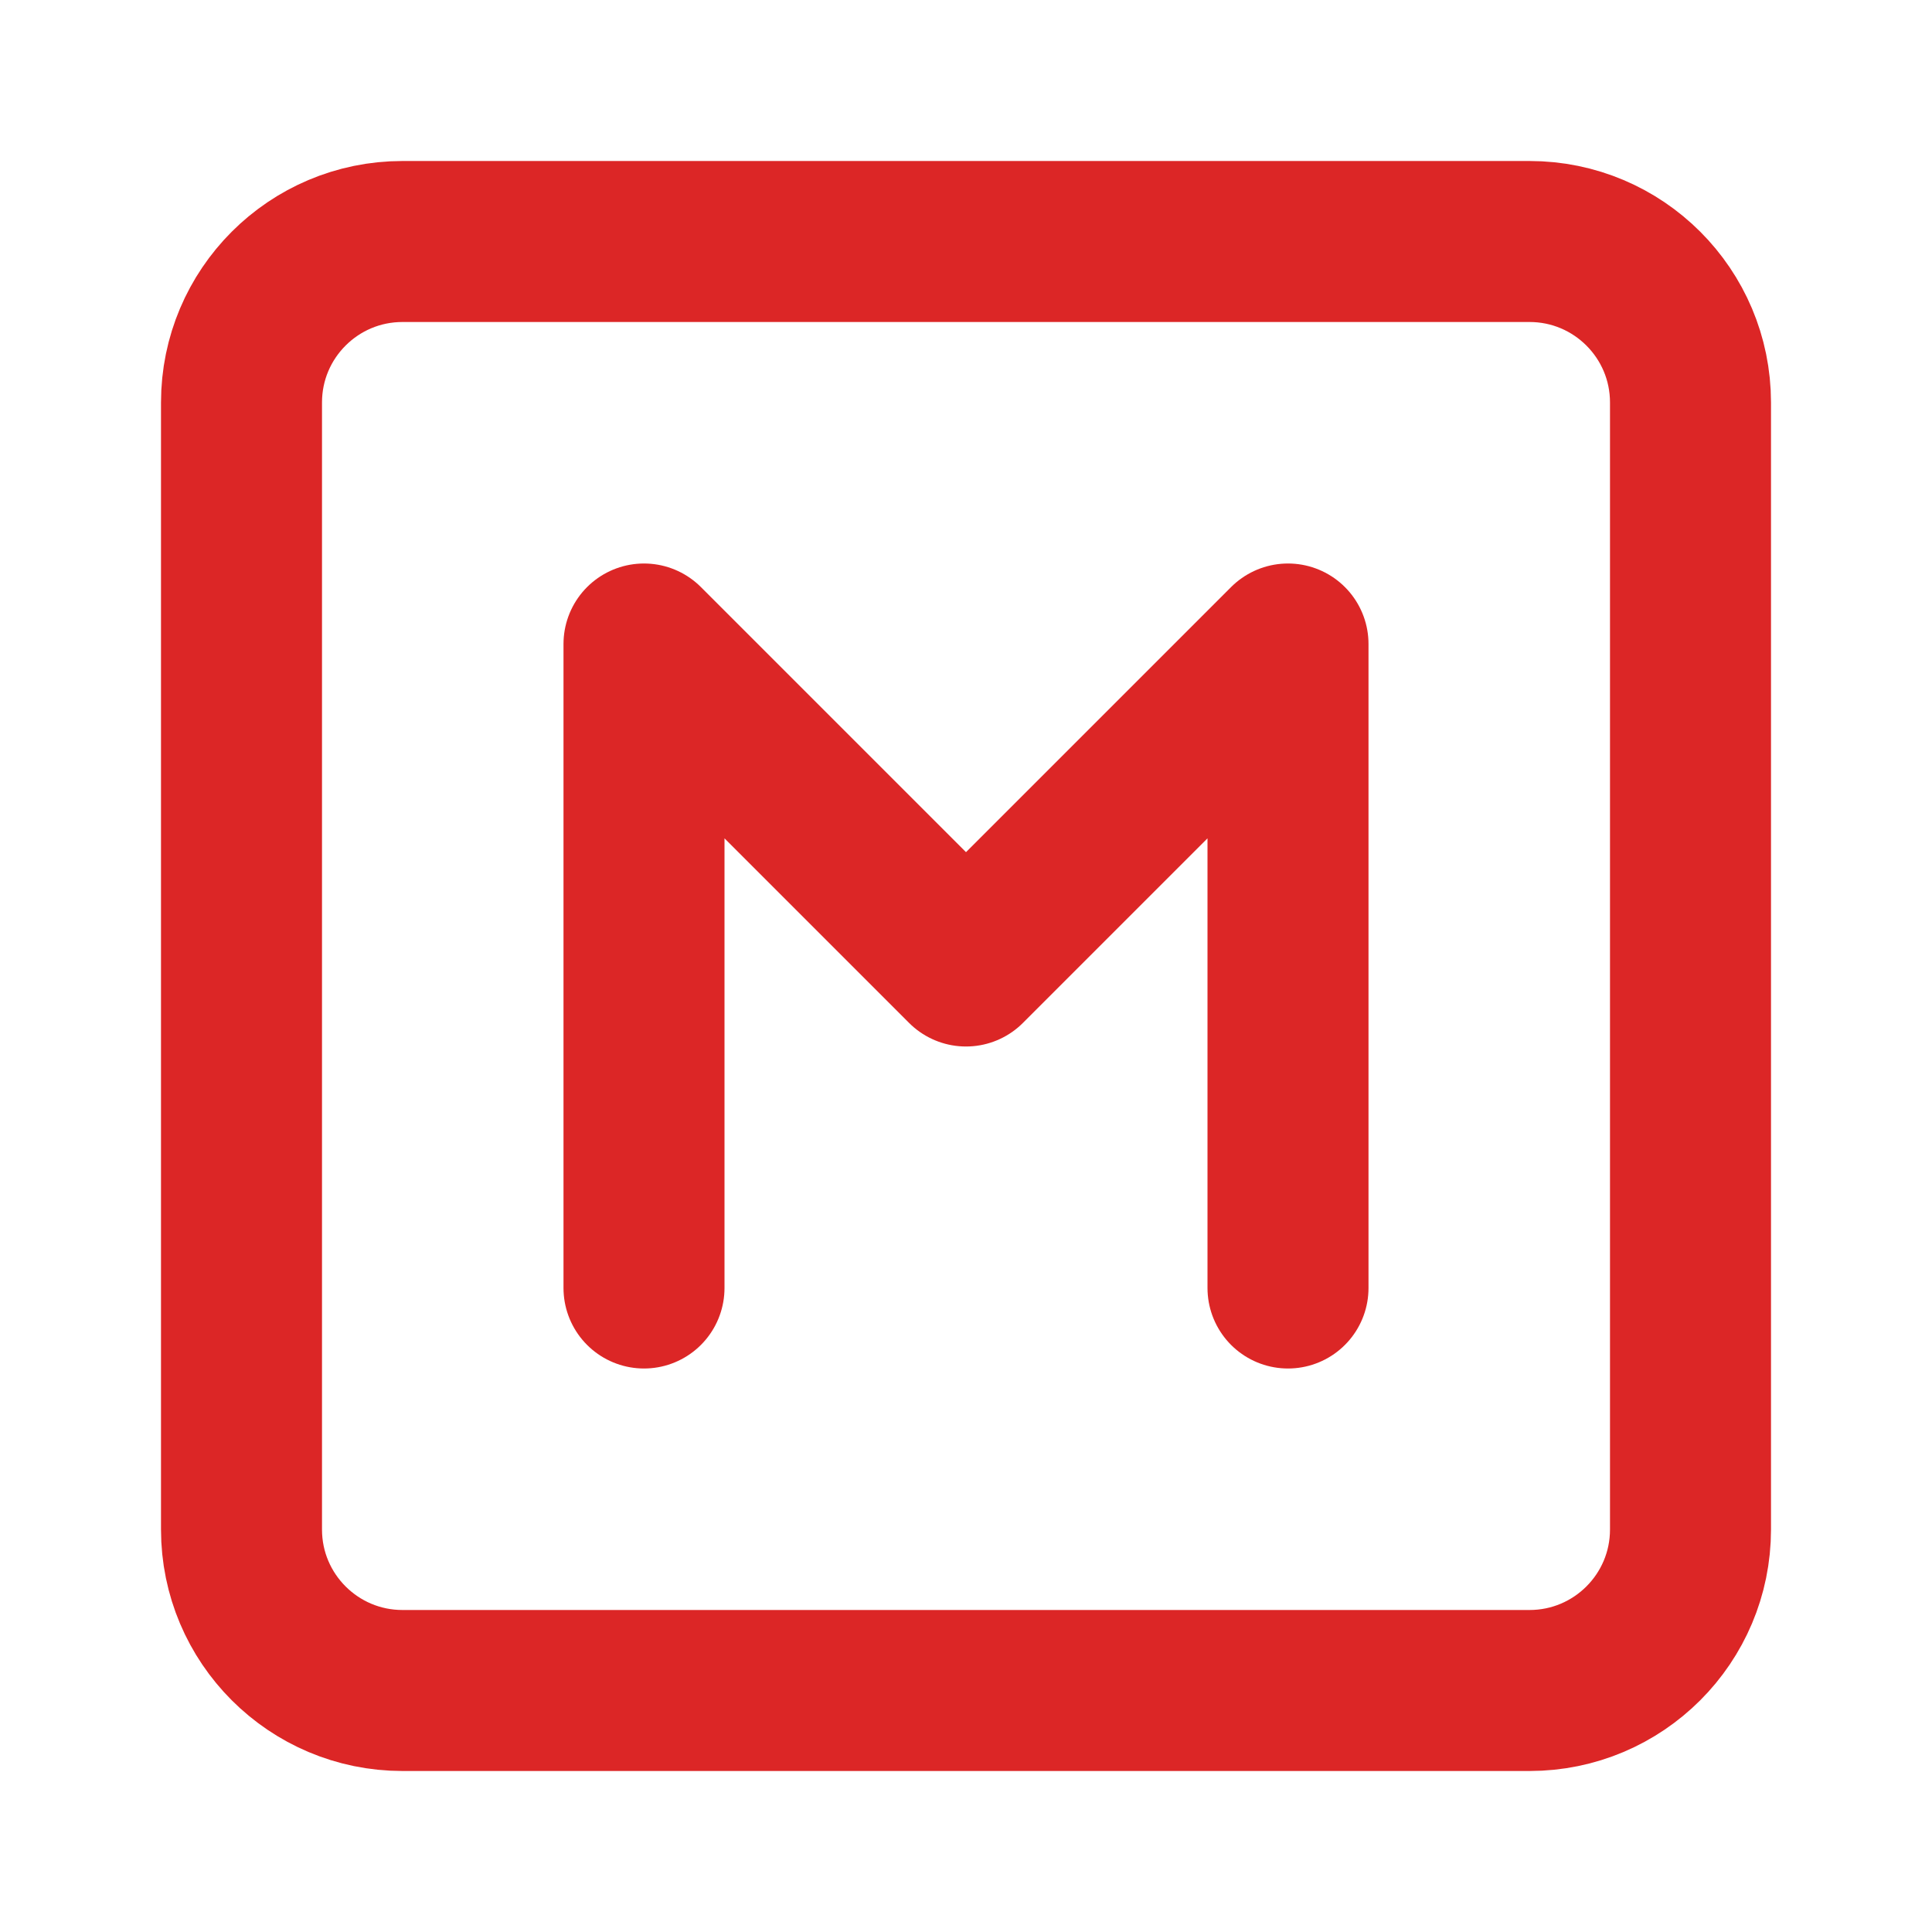
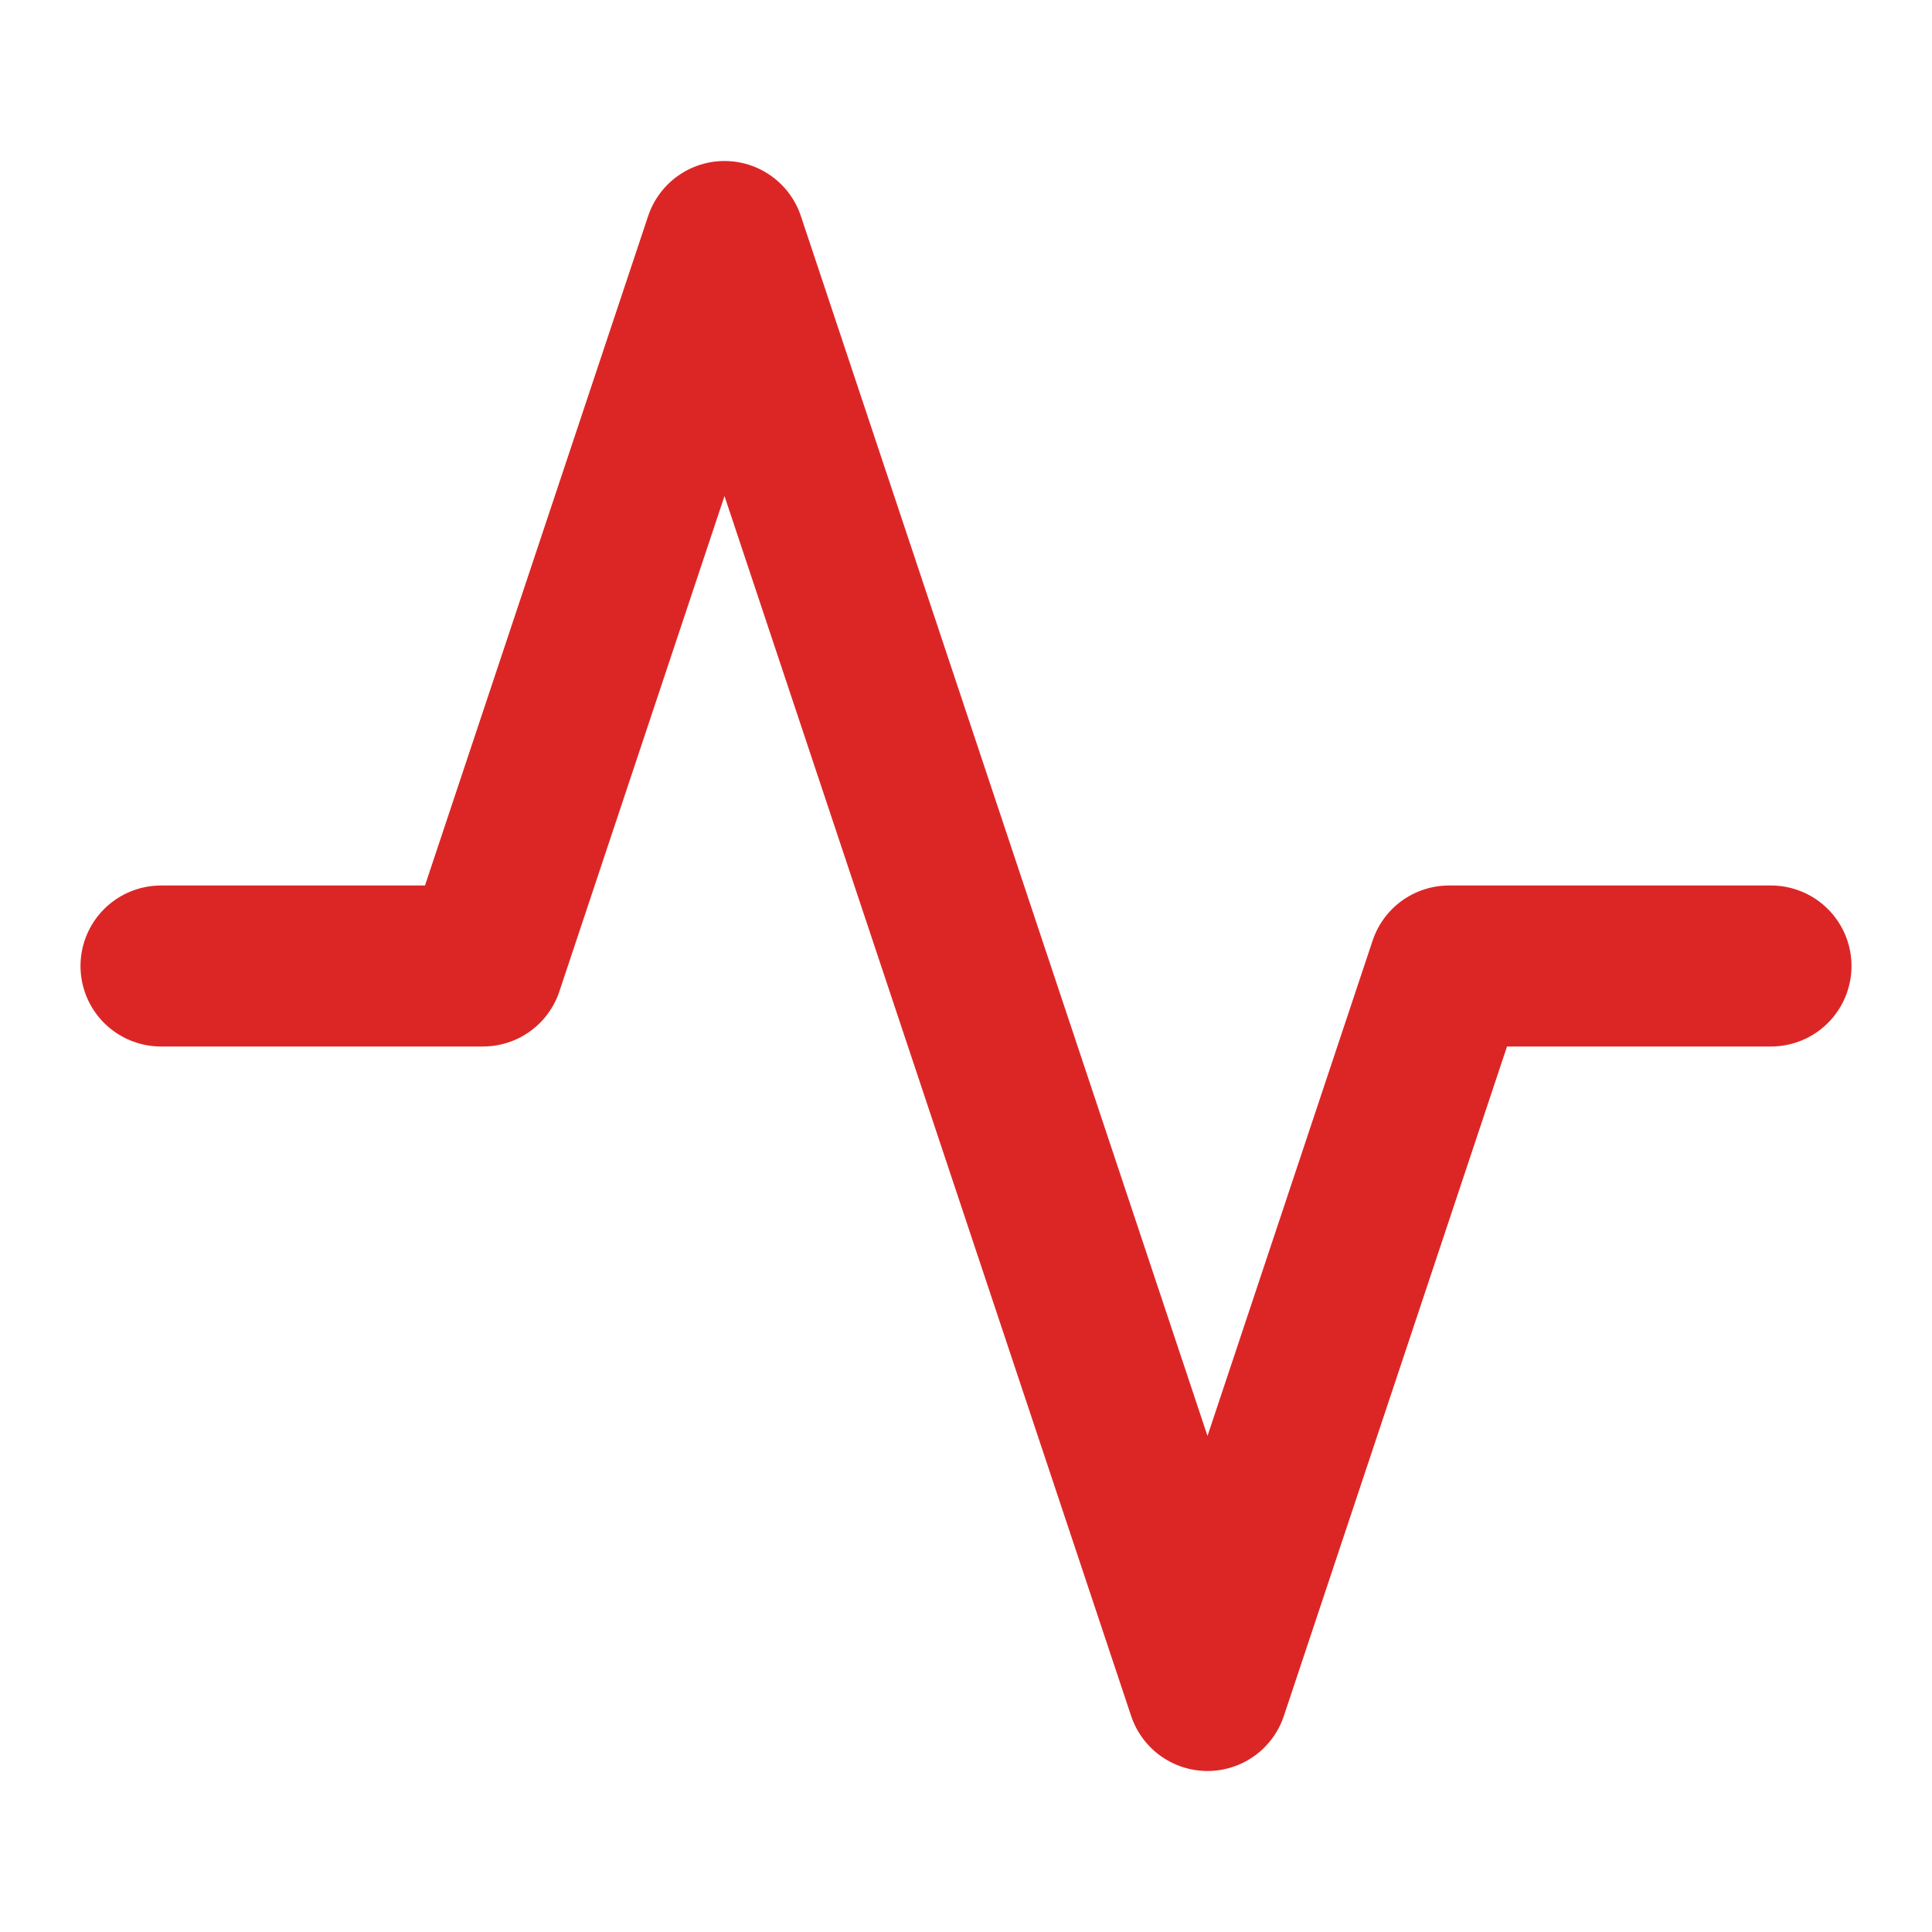
- <svg xmlns="http://www.w3.org/2000/svg" width="24" height="24" viewBox="0 0 24 24" fill="none" stroke="#dc2626" stroke-width="2" stroke-linecap="round" stroke-linejoin="round" class="lucide lucide-m-square">
-   <rect width="18" height="18" x="3" y="3" rx="2" />
-   <path d="M8 16V8l4 4 4-4v8" />
+ <svg xmlns="http://www.w3.org/2000/svg" width="24" height="24" viewBox="0 0 24 24" fill="none" stroke="#dc2626" stroke-width="2" stroke-linecap="round" stroke-linejoin="round" class="lucide lucide-activity">
+   <path d="M22 12h-4l-3 9L9 3l-3 9H2" />
</svg>
